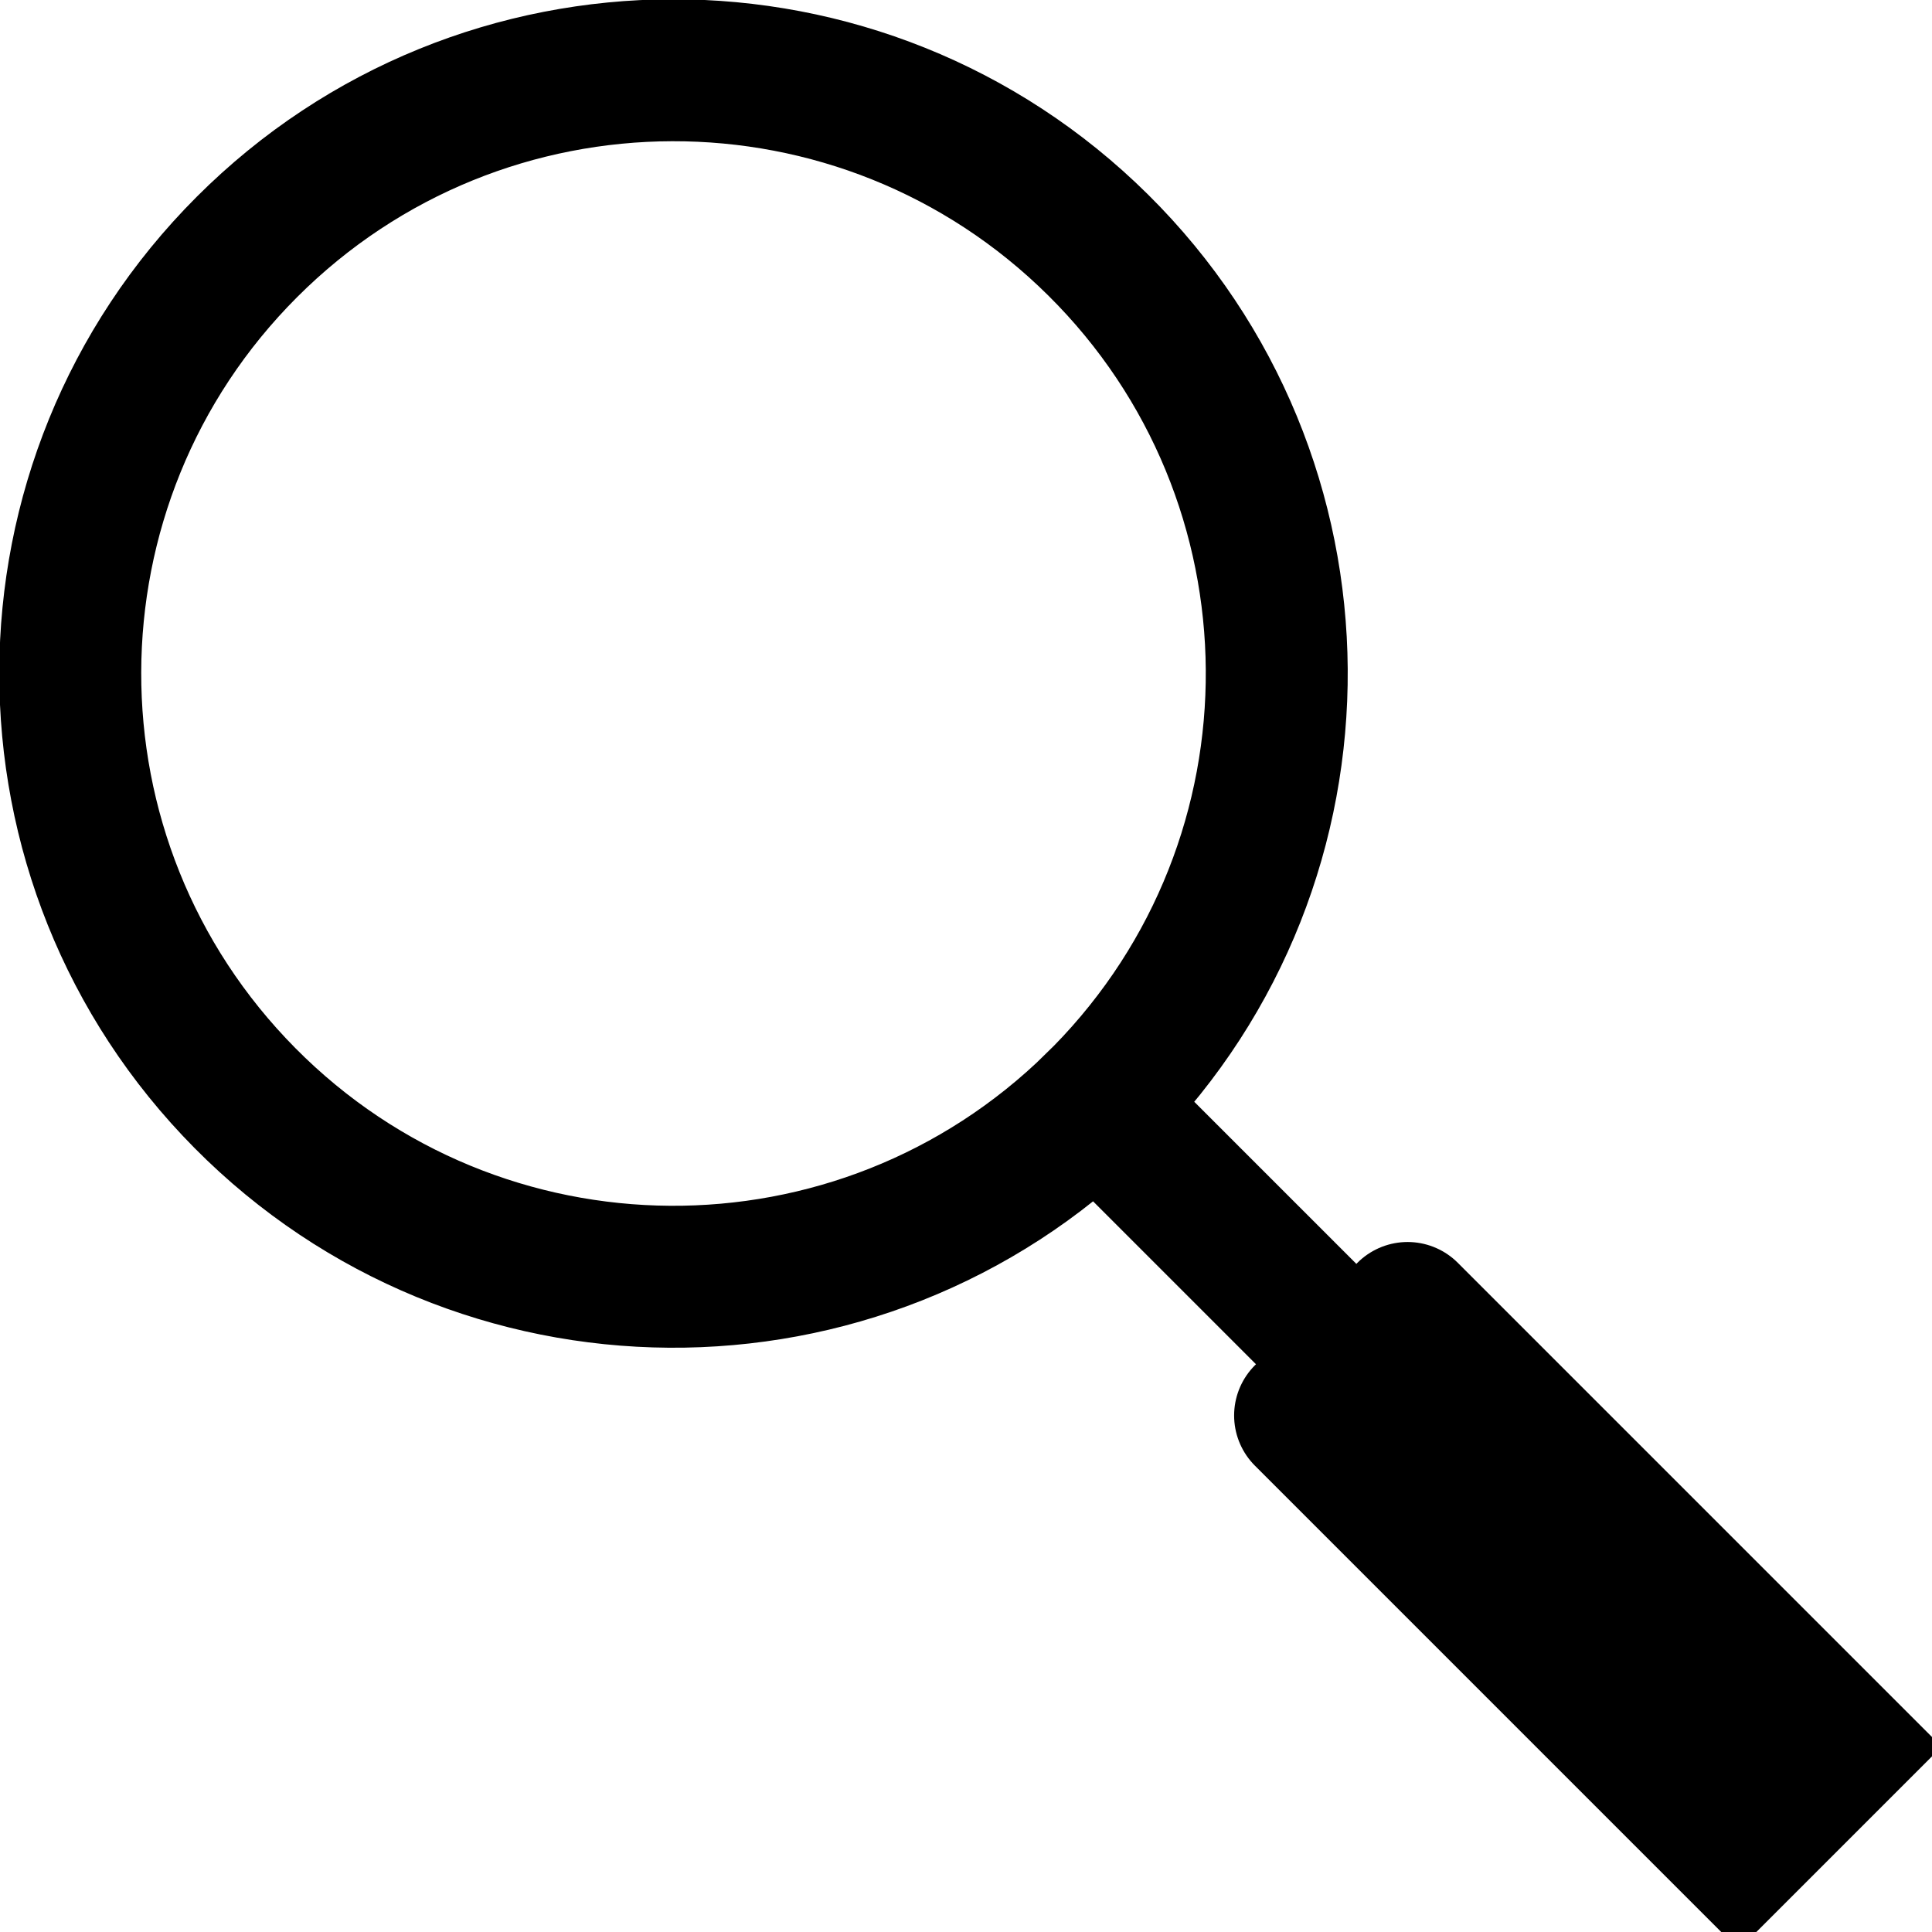
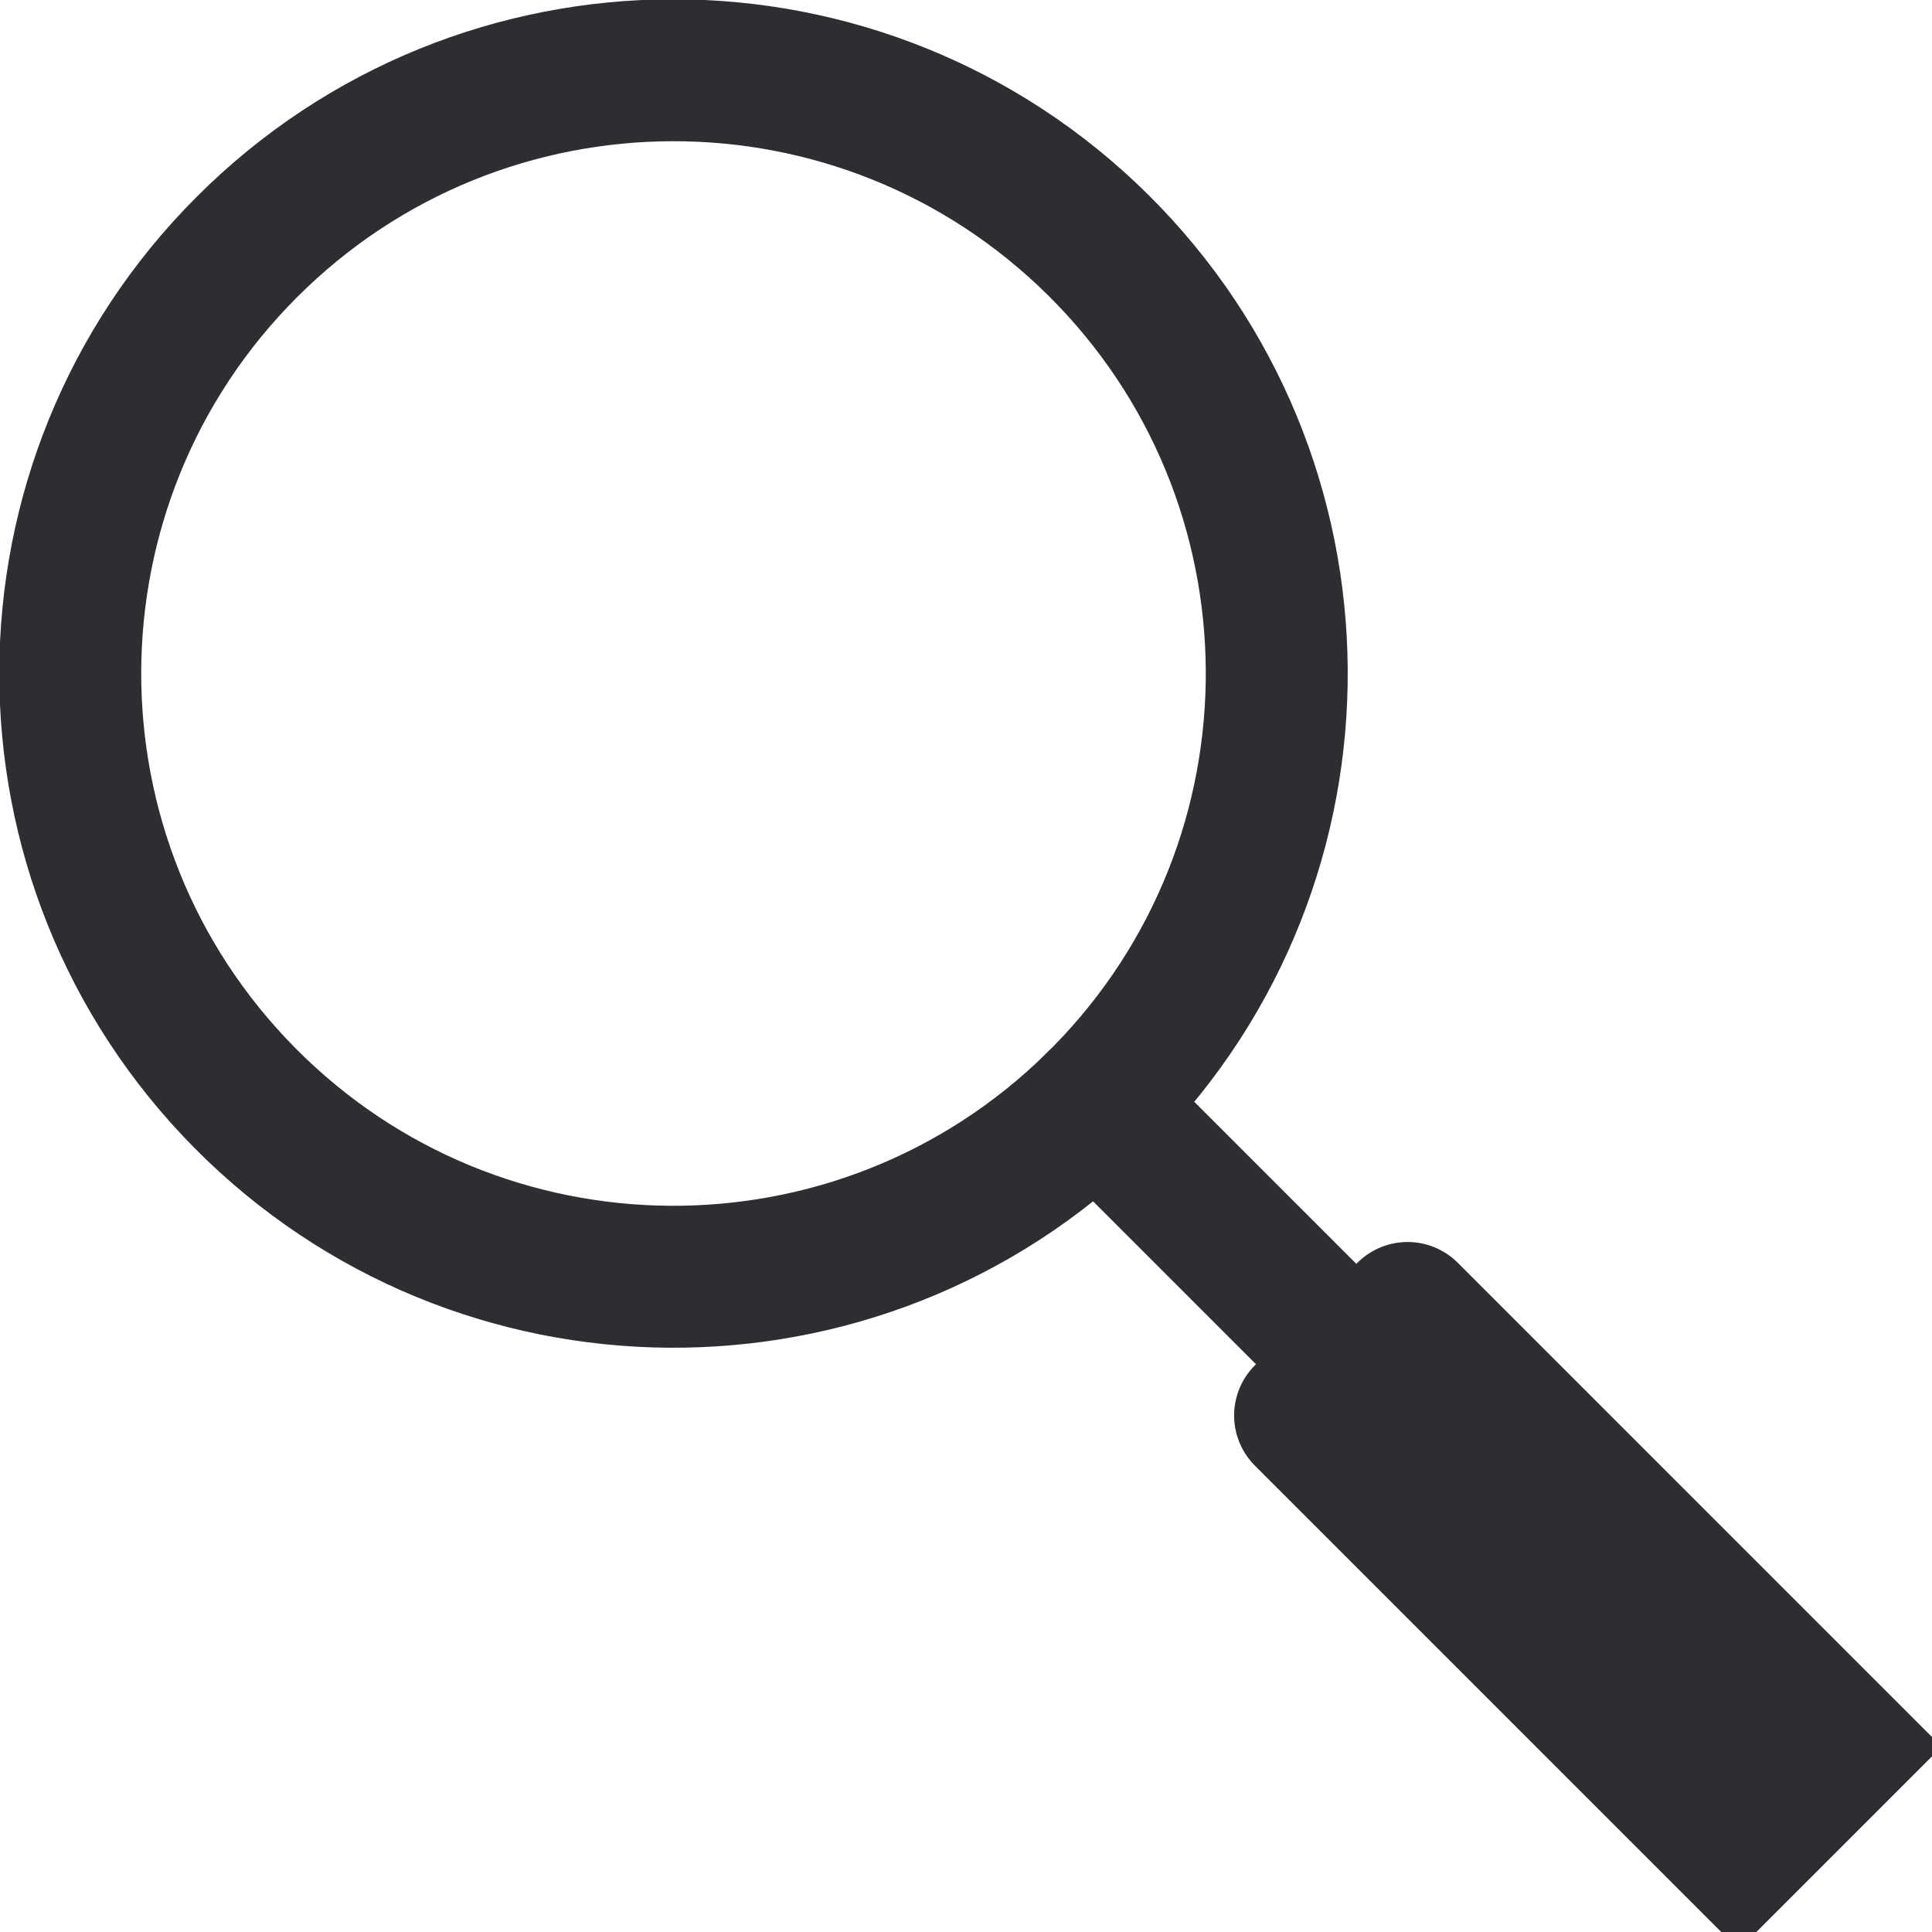
<svg xmlns="http://www.w3.org/2000/svg" width="490" height="490">
-   <path fill="none" stroke="#000" stroke-width="36" stroke-linecap="round" d="m280,278a153,153 0 1,0-2,2l170,170m-91-117 110,110-26,26-110-110" />
+   <path fill="none" stroke="#2D2E32" stroke-width="36" stroke-linecap="round" d="m280,278a153,153 0 1,0-2,2l170,170m-91-117 110,110-26,26-110-110" />
</svg>
